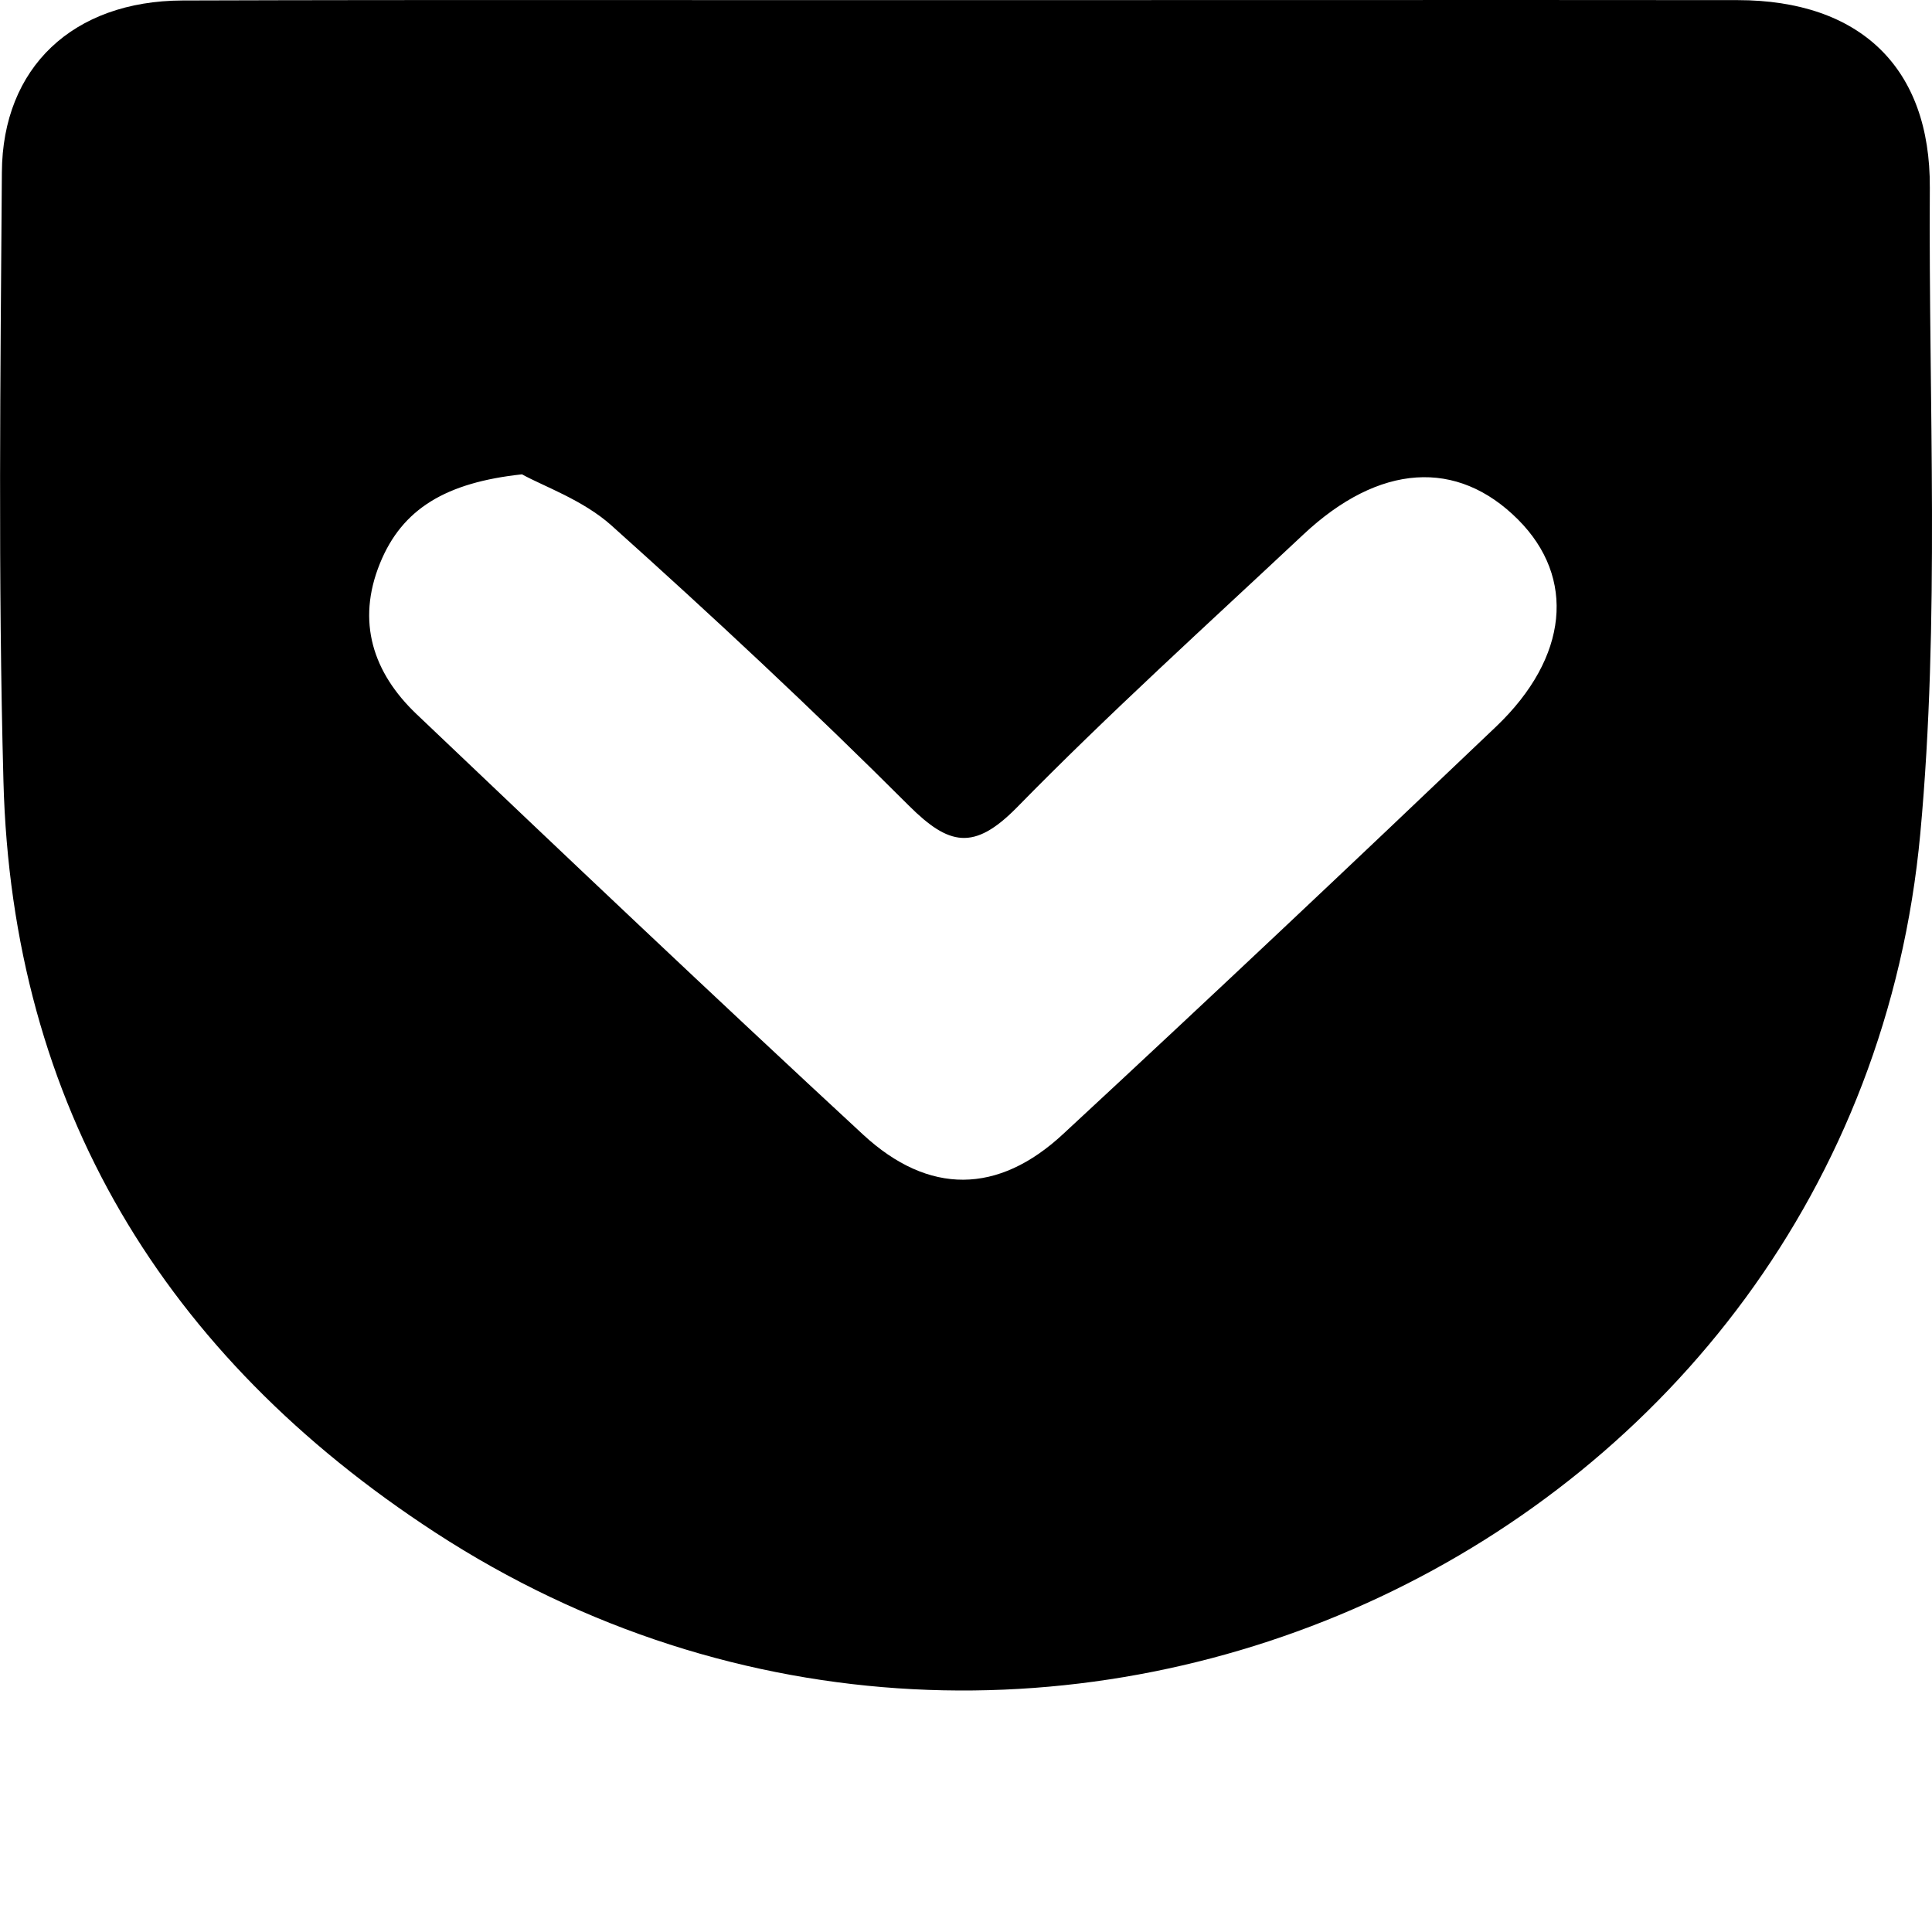
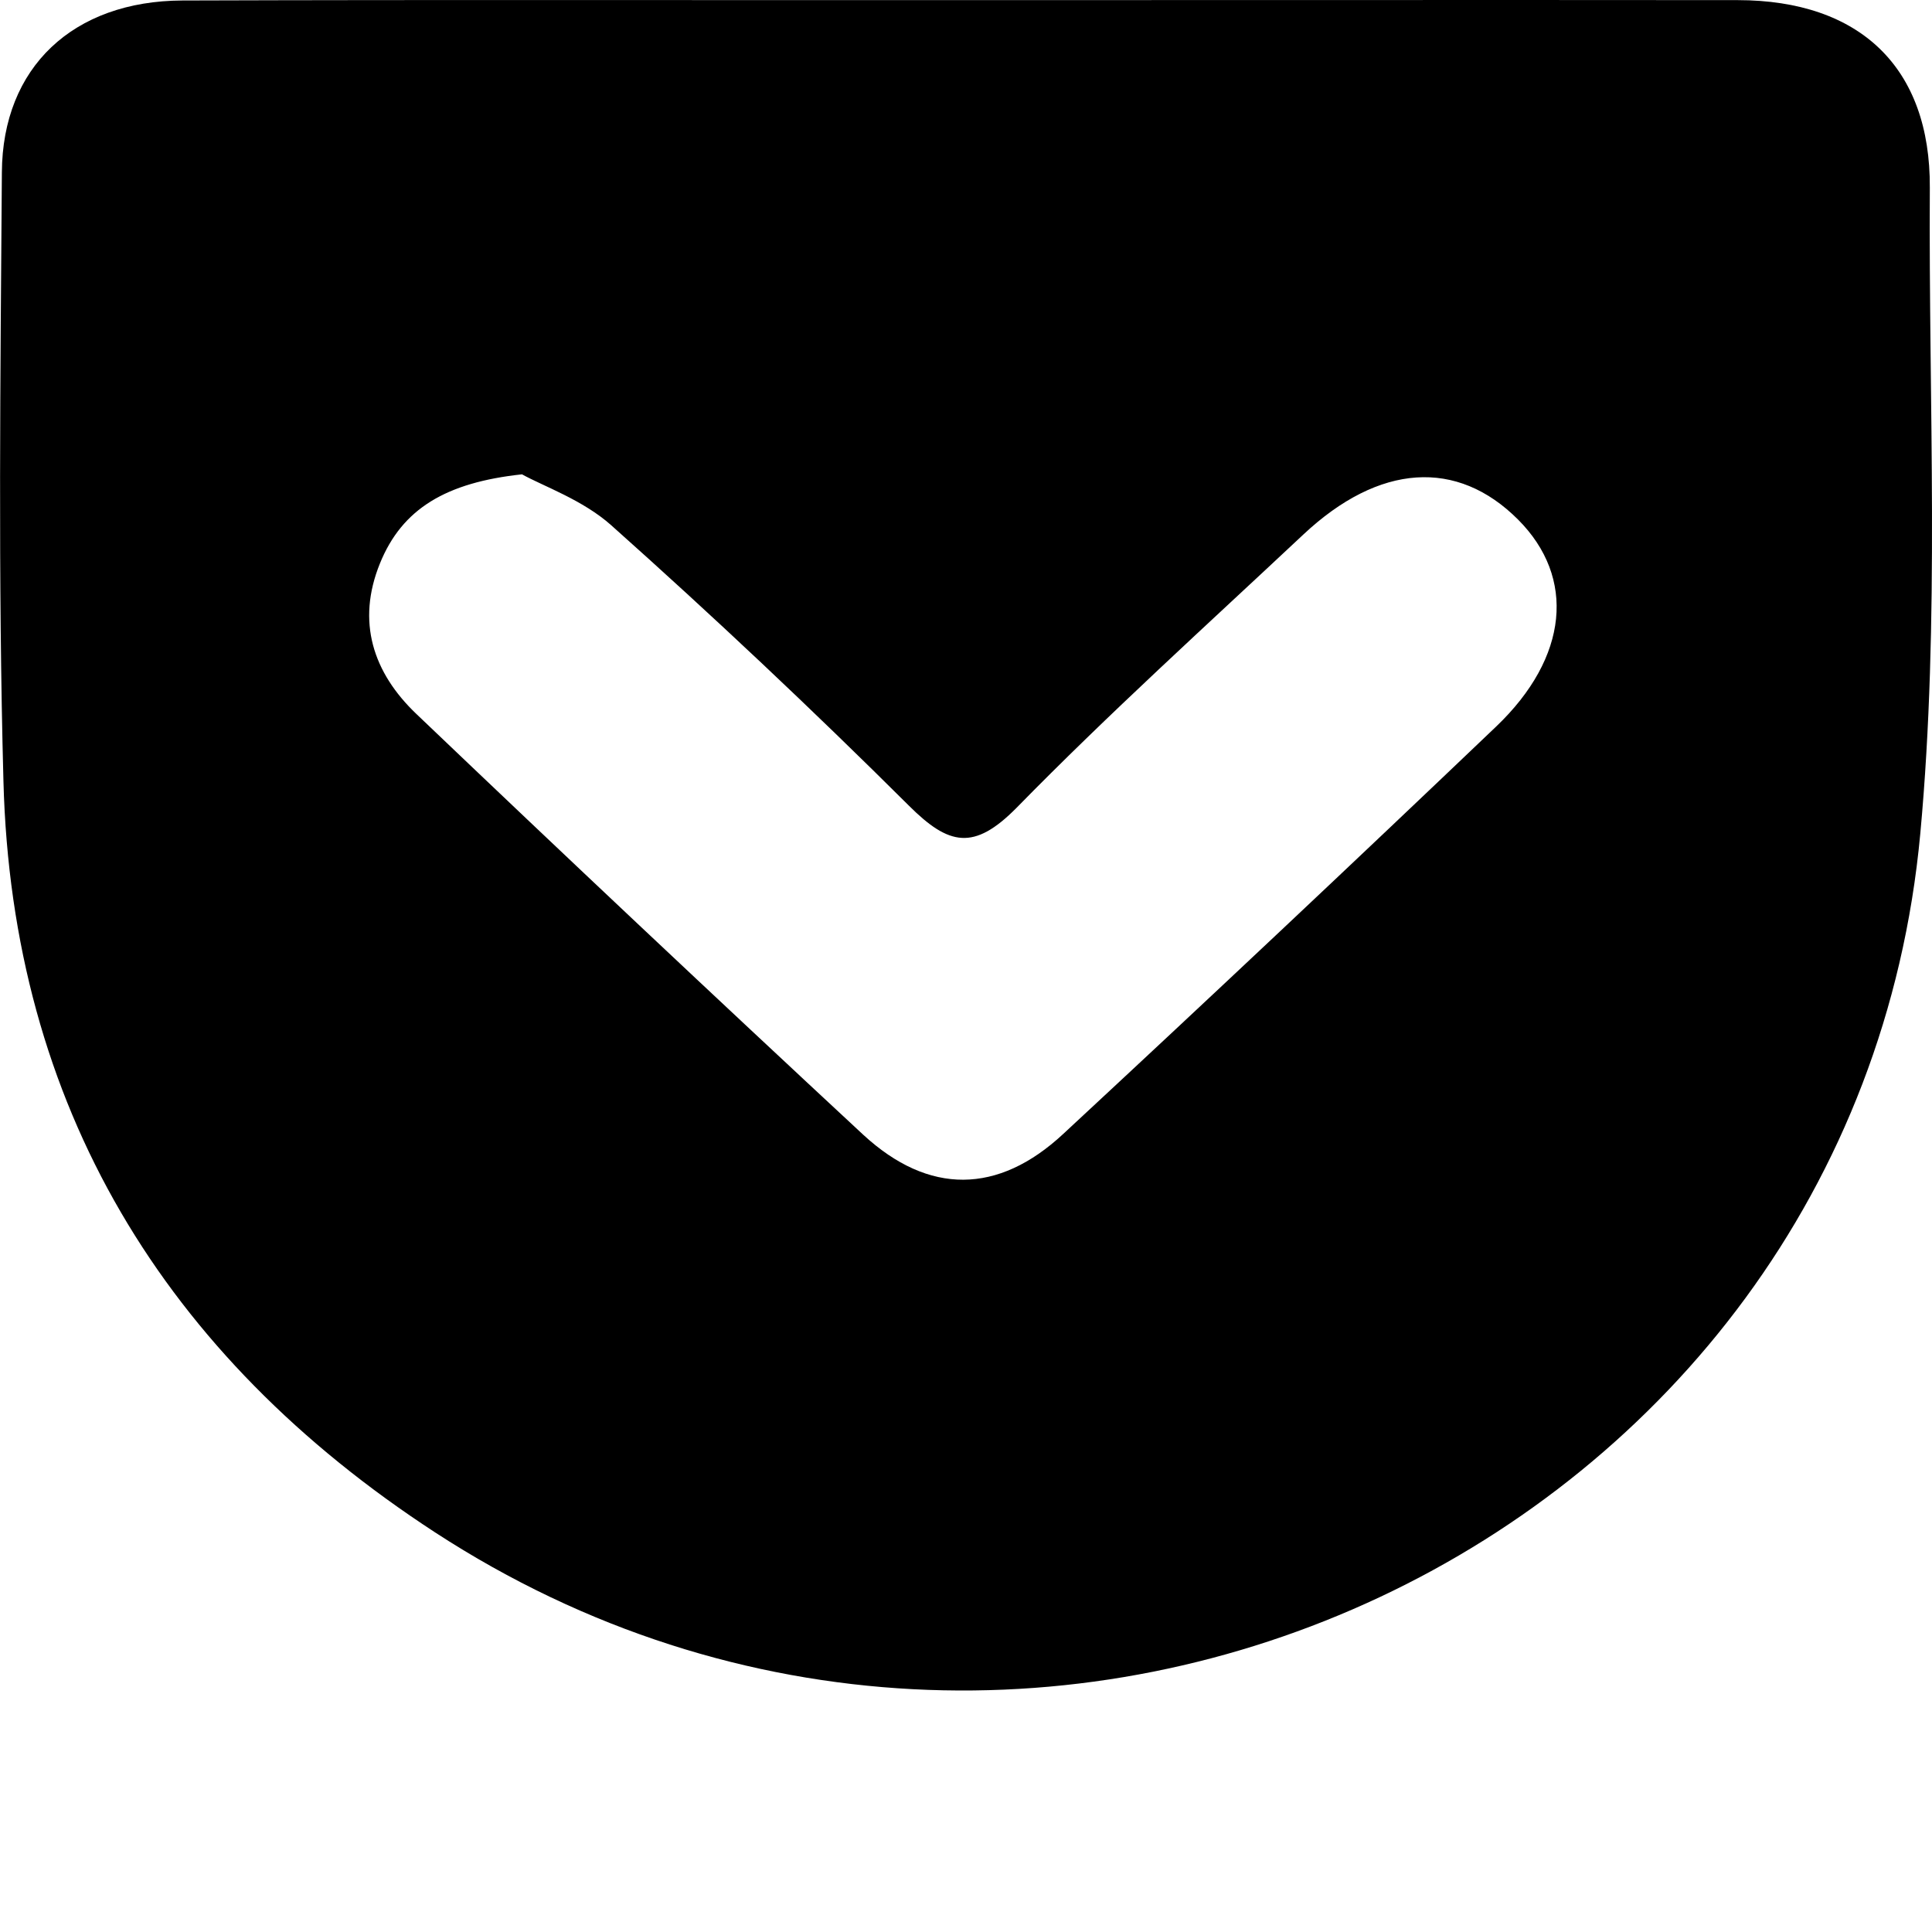
<svg xmlns="http://www.w3.org/2000/svg" viewBox="0 0 32 32">
-   <path d="M28.782.002c2.03.002 3.193 1.12 3.182 3.106-.022 3.57.17 7.16-.158 10.7-1.09 11.773-14.588 18.092-24.6 11.573C2.72 22.458.197 18.313.057 12.937c-.09-3.36-.05-6.72-.026-10.08C.04 1.113 1.212.016 3.02.008 7.347-.006 11.678.004 16.006.002c4.258 0 8.518-.004 12.776 0zM8.65 7.856c-1.262.135-1.99.57-2.357 1.476-.392.965-.115 1.81.606 2.496 2.453 2.334 4.91 4.664 7.398 6.966 1.086 1.003 2.237.99 3.314-.013 2.407-2.23 4.795-4.482 7.17-6.747 1.203-1.148 1.32-2.468.365-3.426-1.01-1.014-2.302-.933-3.558.245-1.596 1.497-3.222 2.965-4.75 4.526-.706.715-1.12.627-1.783-.034-1.597-1.596-3.25-3.138-4.93-4.644-.47-.42-1.123-.647-1.478-.844z" />
+   <path d="M28.782.002c2.03.002 3.193 1.12 3.182 3.106-.022 3.57.17 7.16-.158 10.7-1.09 11.773-14.588 18.092-24.6 11.573C2.72 22.458.197 18.313.057 12.937c-.09-3.36-.05-6.72-.026-10.08C.04 1.113 1.212.016 3.02.008 7.347-.006 11.678.004 16.006.002c4.258 0 8.518-.004 12.776 0zM8.65 7.856c-1.262.135-1.99.57-2.357 1.476-.392.965-.115 1.81.606 2.496a746.818 746.818 0 0 0 7.398 6.966c1.086 1.003 2.237.99 3.314-.013a700.448 700.448 0 0 0 7.17-6.747c1.203-1.148 1.32-2.468.365-3.426-1.01-1.014-2.302-.933-3.558.245-1.596 1.497-3.222 2.965-4.75 4.526-.706.715-1.12.627-1.783-.034a123.71 123.71 0 0 0-4.93-4.644c-.47-.42-1.123-.647-1.478-.844z" />
</svg>
